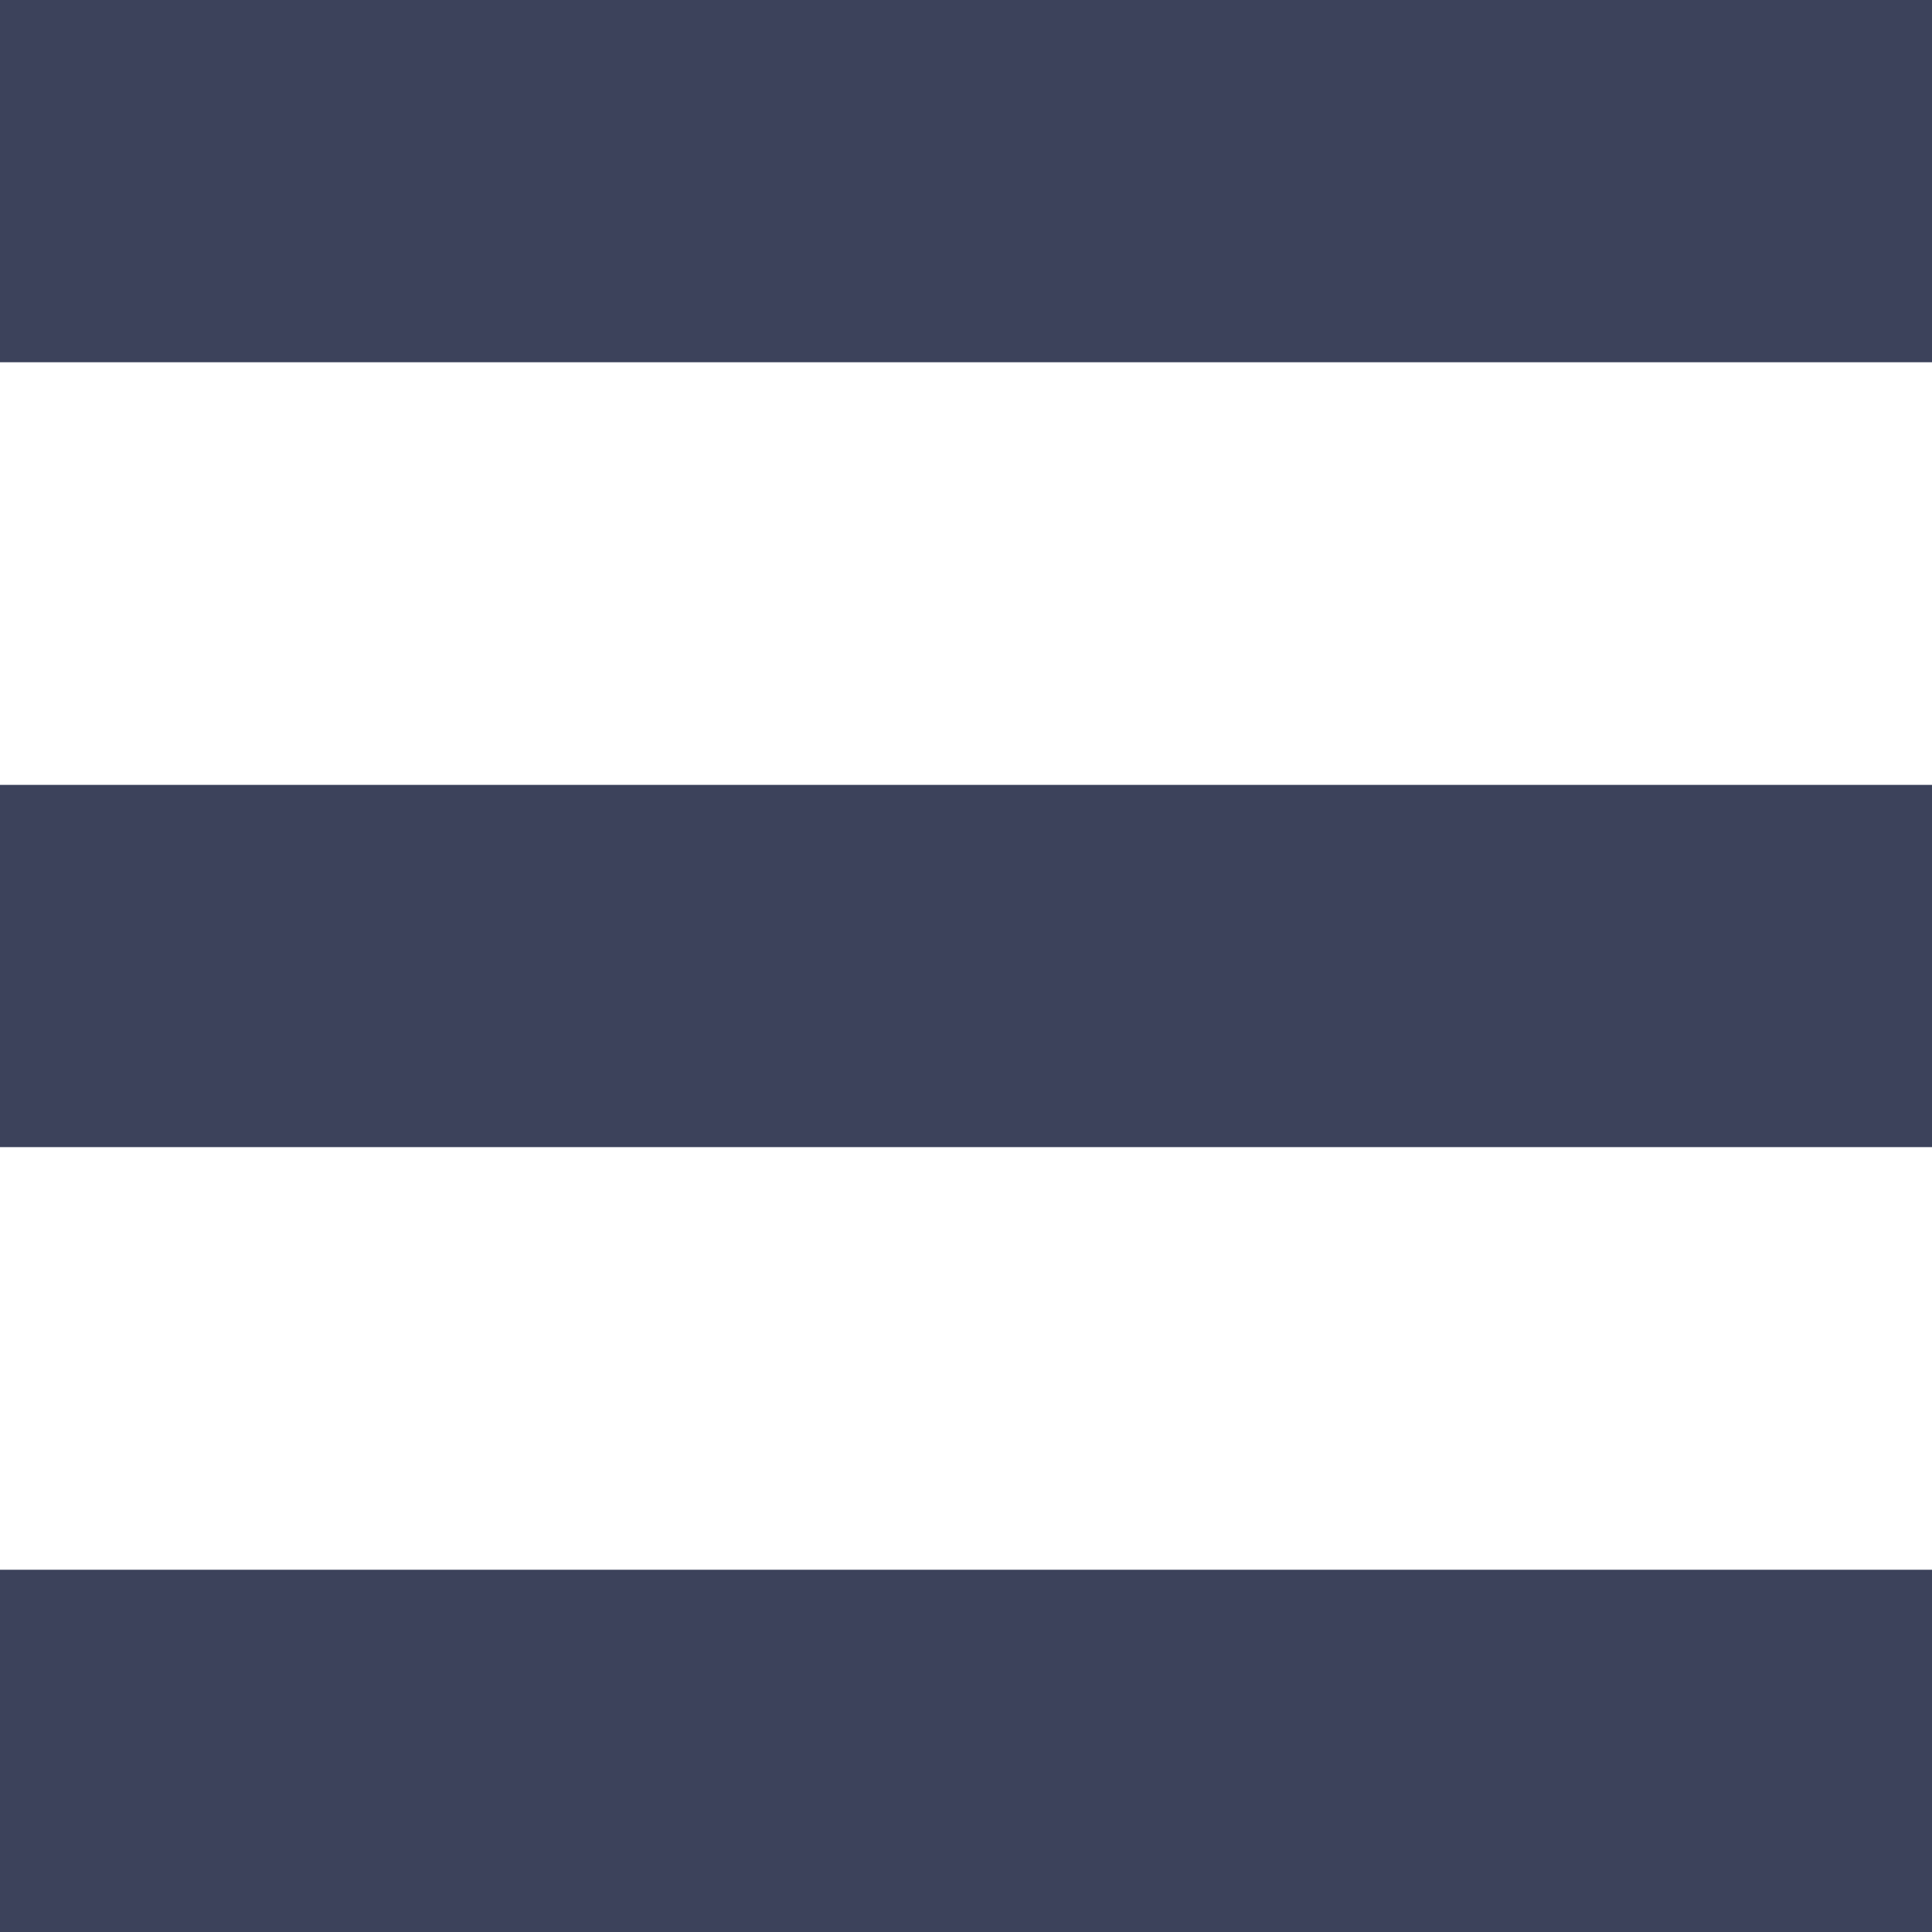
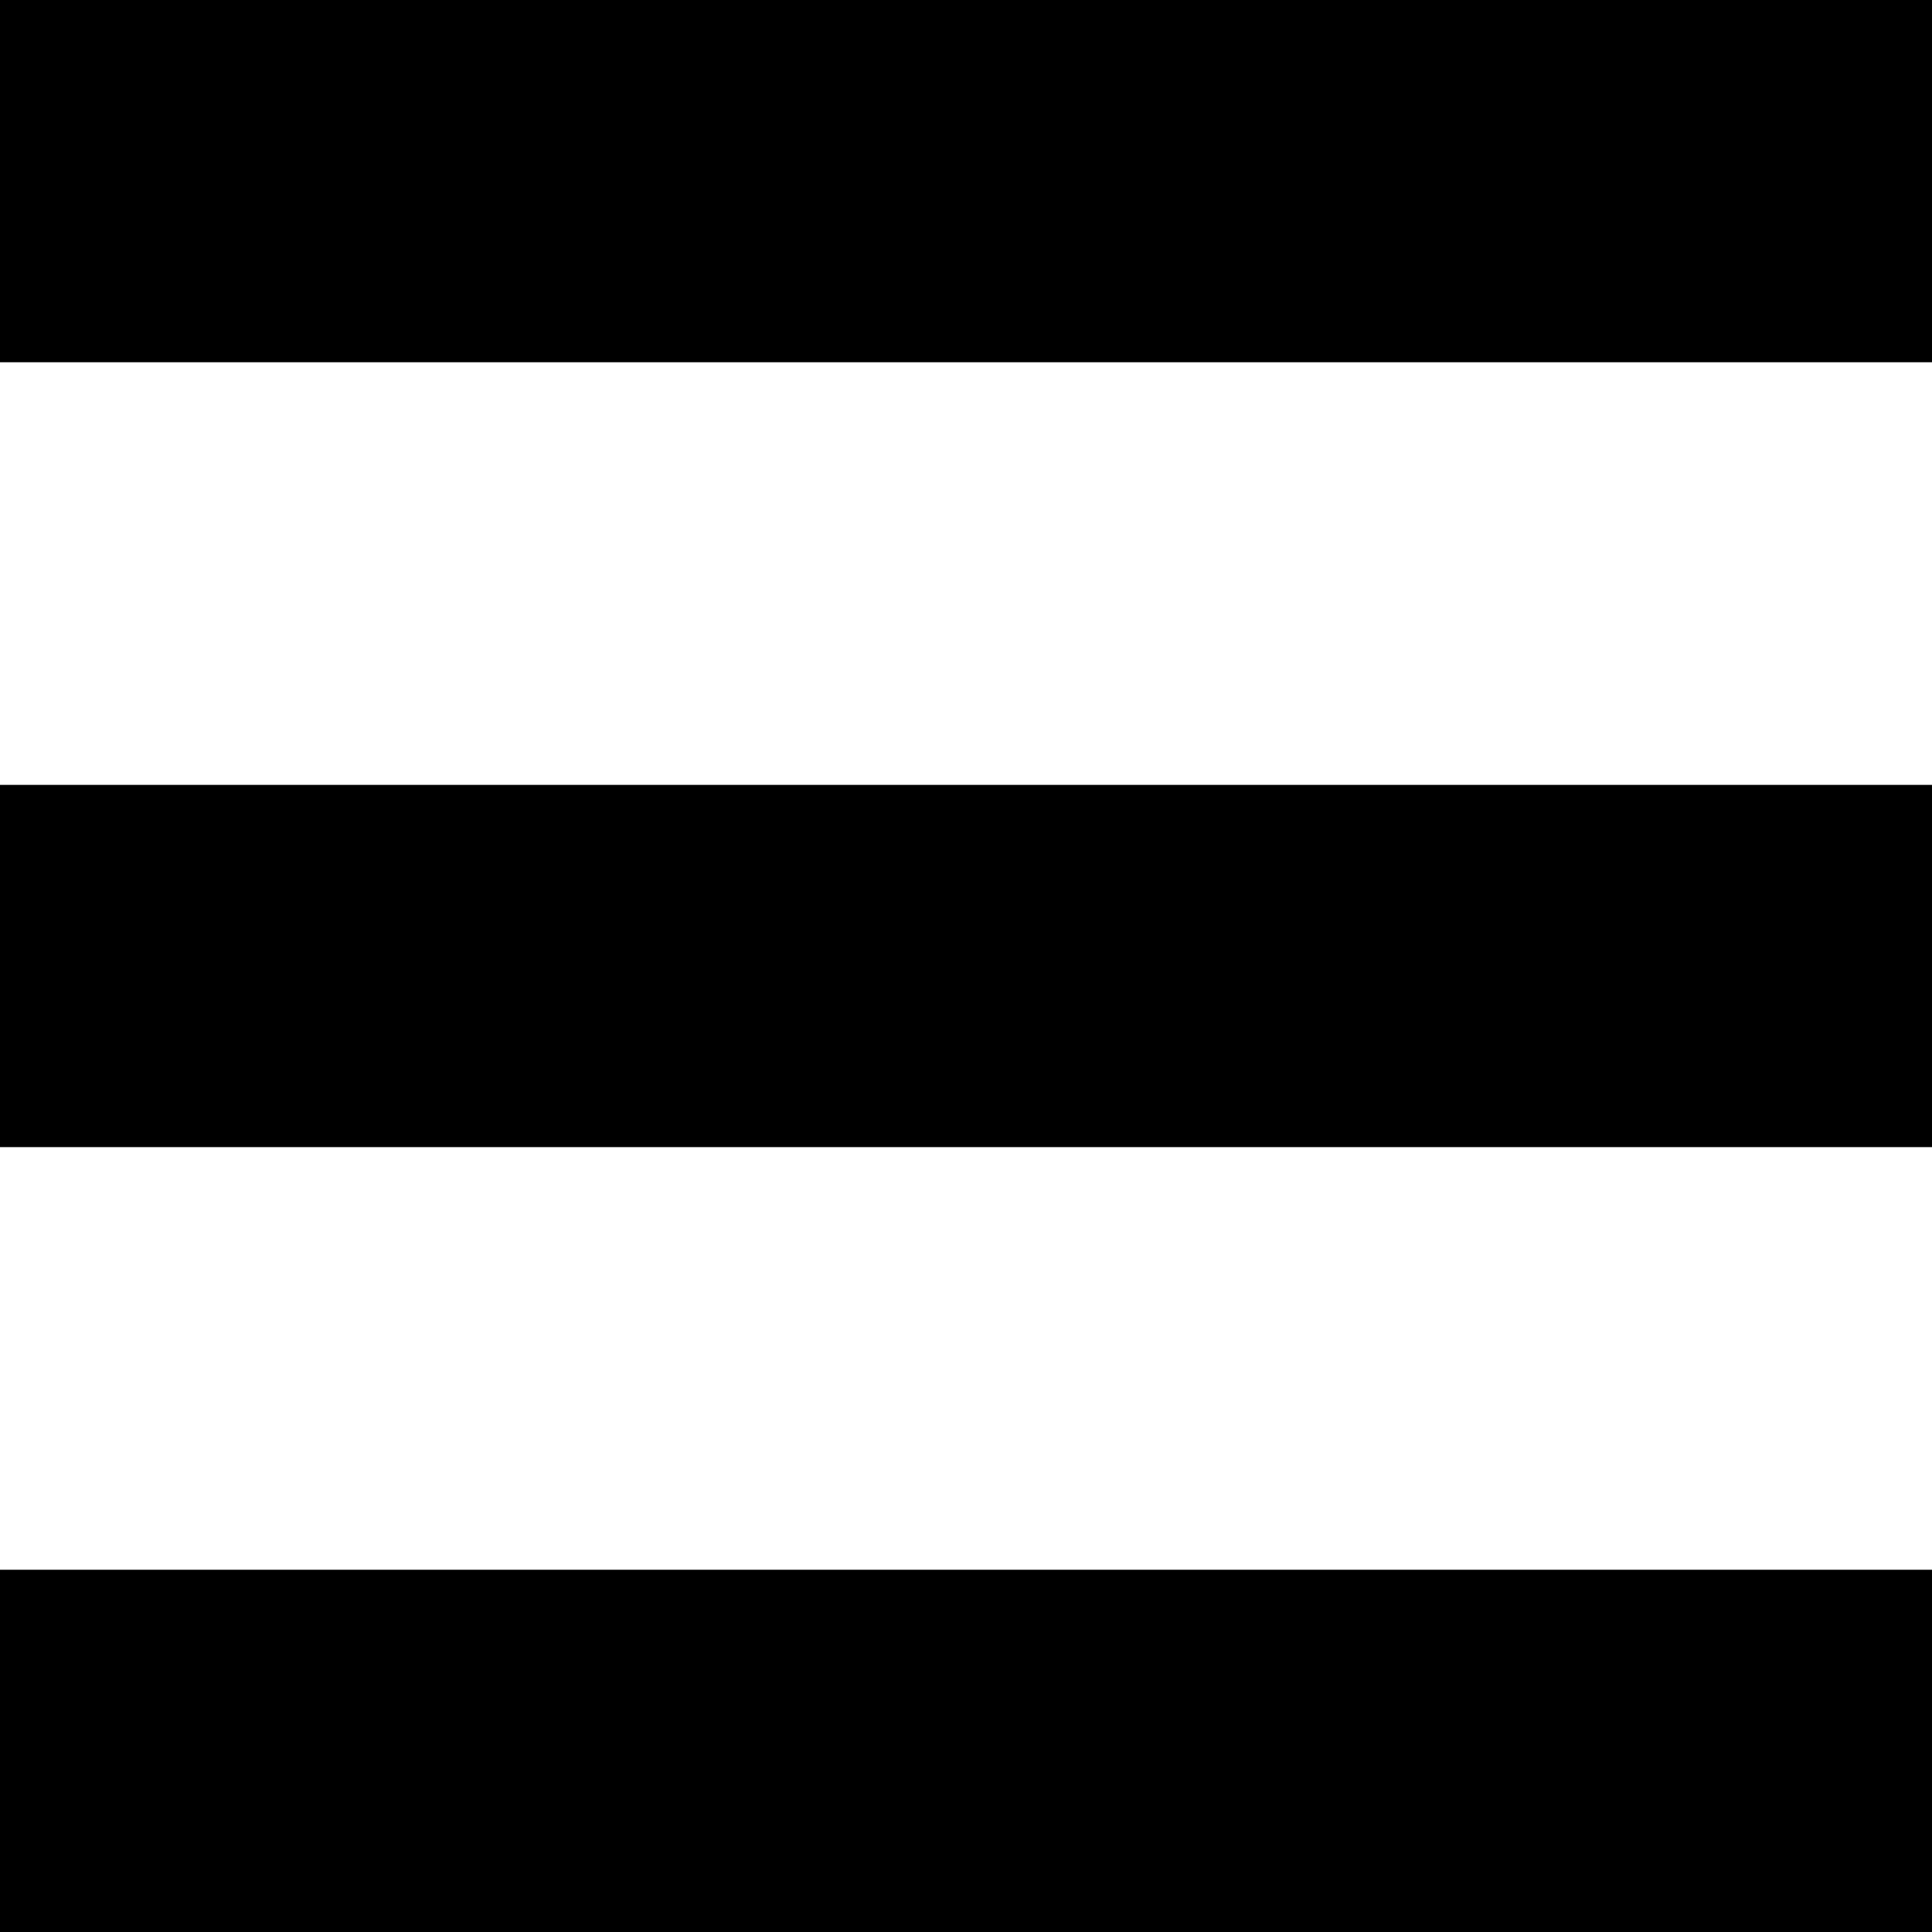
<svg xmlns="http://www.w3.org/2000/svg" width="16" height="16" viewBox="0 0 16 16">
-   <path fill="#3C425B" fill-rule="evenodd" d="M0,0 L16,0 L16,3 L0,3 L0,0 Z M0,6.5 L16,6.5 L16,9.5 L0,9.5 L0,6.5 Z M0,13 L16,13 L16,16 L0,16 L0,13 Z" />
+   <path fill="currentColor" fill-rule="evenodd" d="M0,0 L16,0 L16,3 L0,3 L0,0 Z M0,6.5 L16,6.5 L16,9.5 L0,9.5 L0,6.5 Z M0,13 L16,13 L16,16 L0,16 L0,13 Z" />
</svg>
